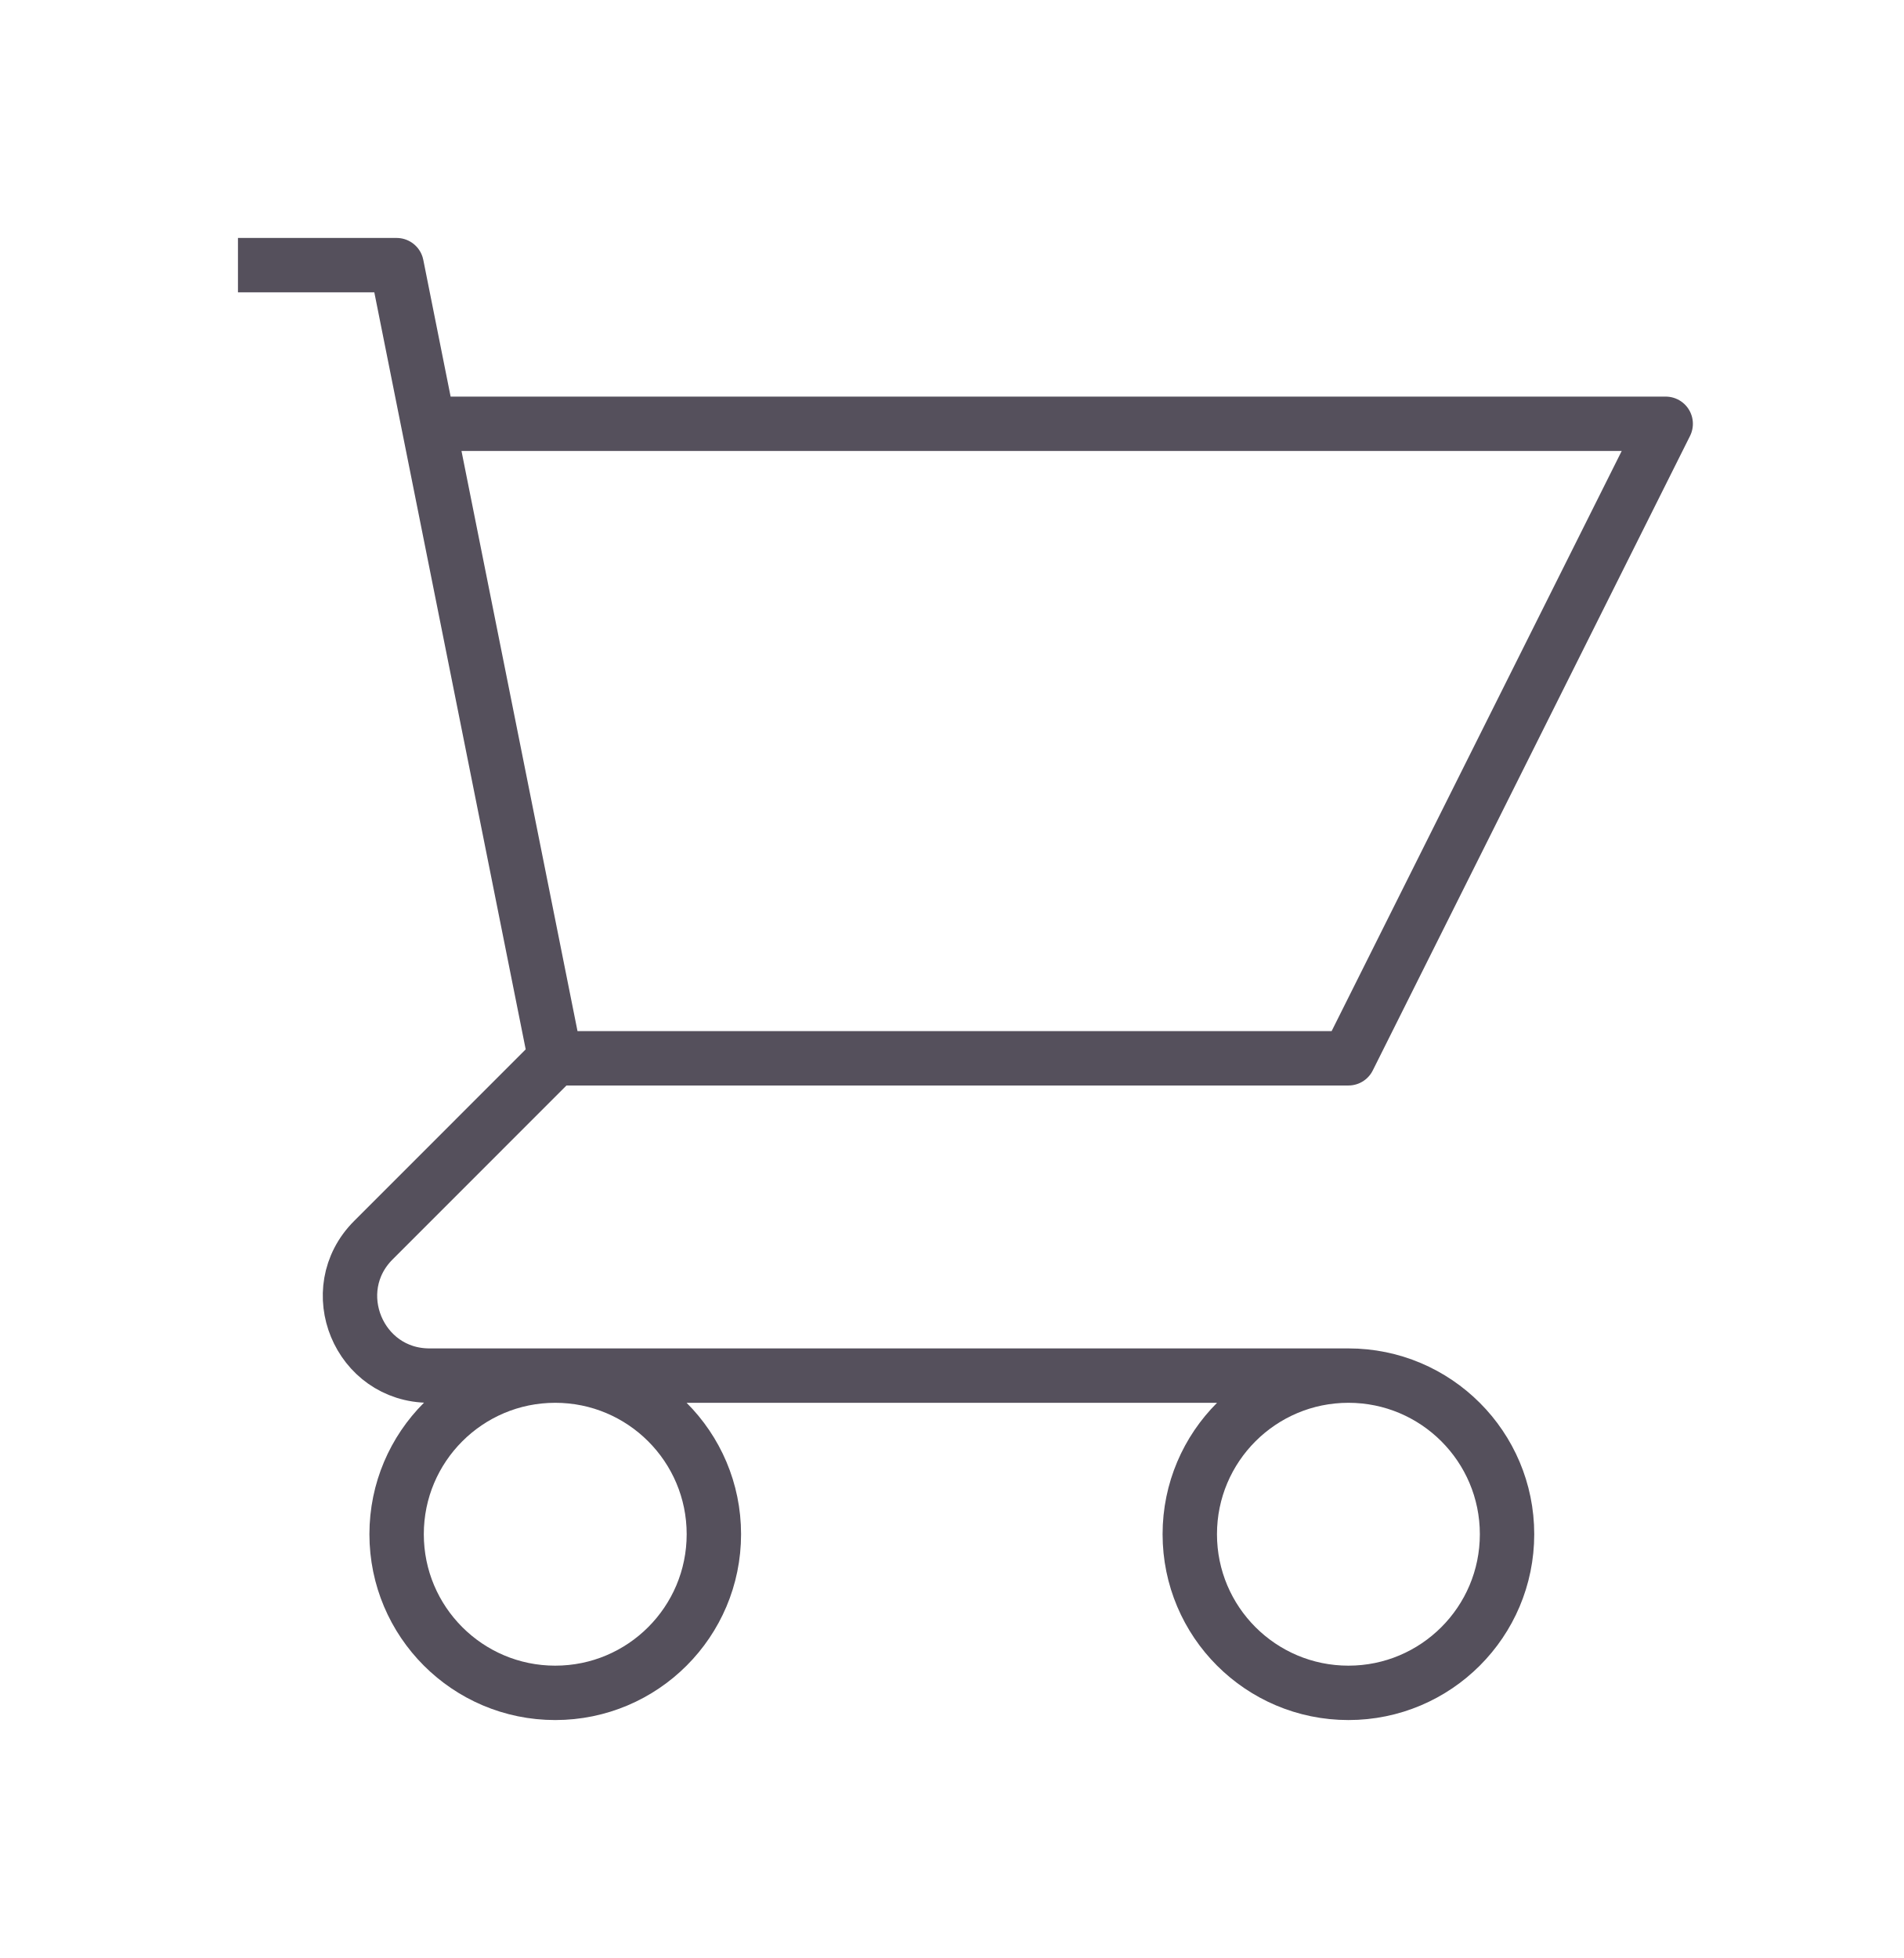
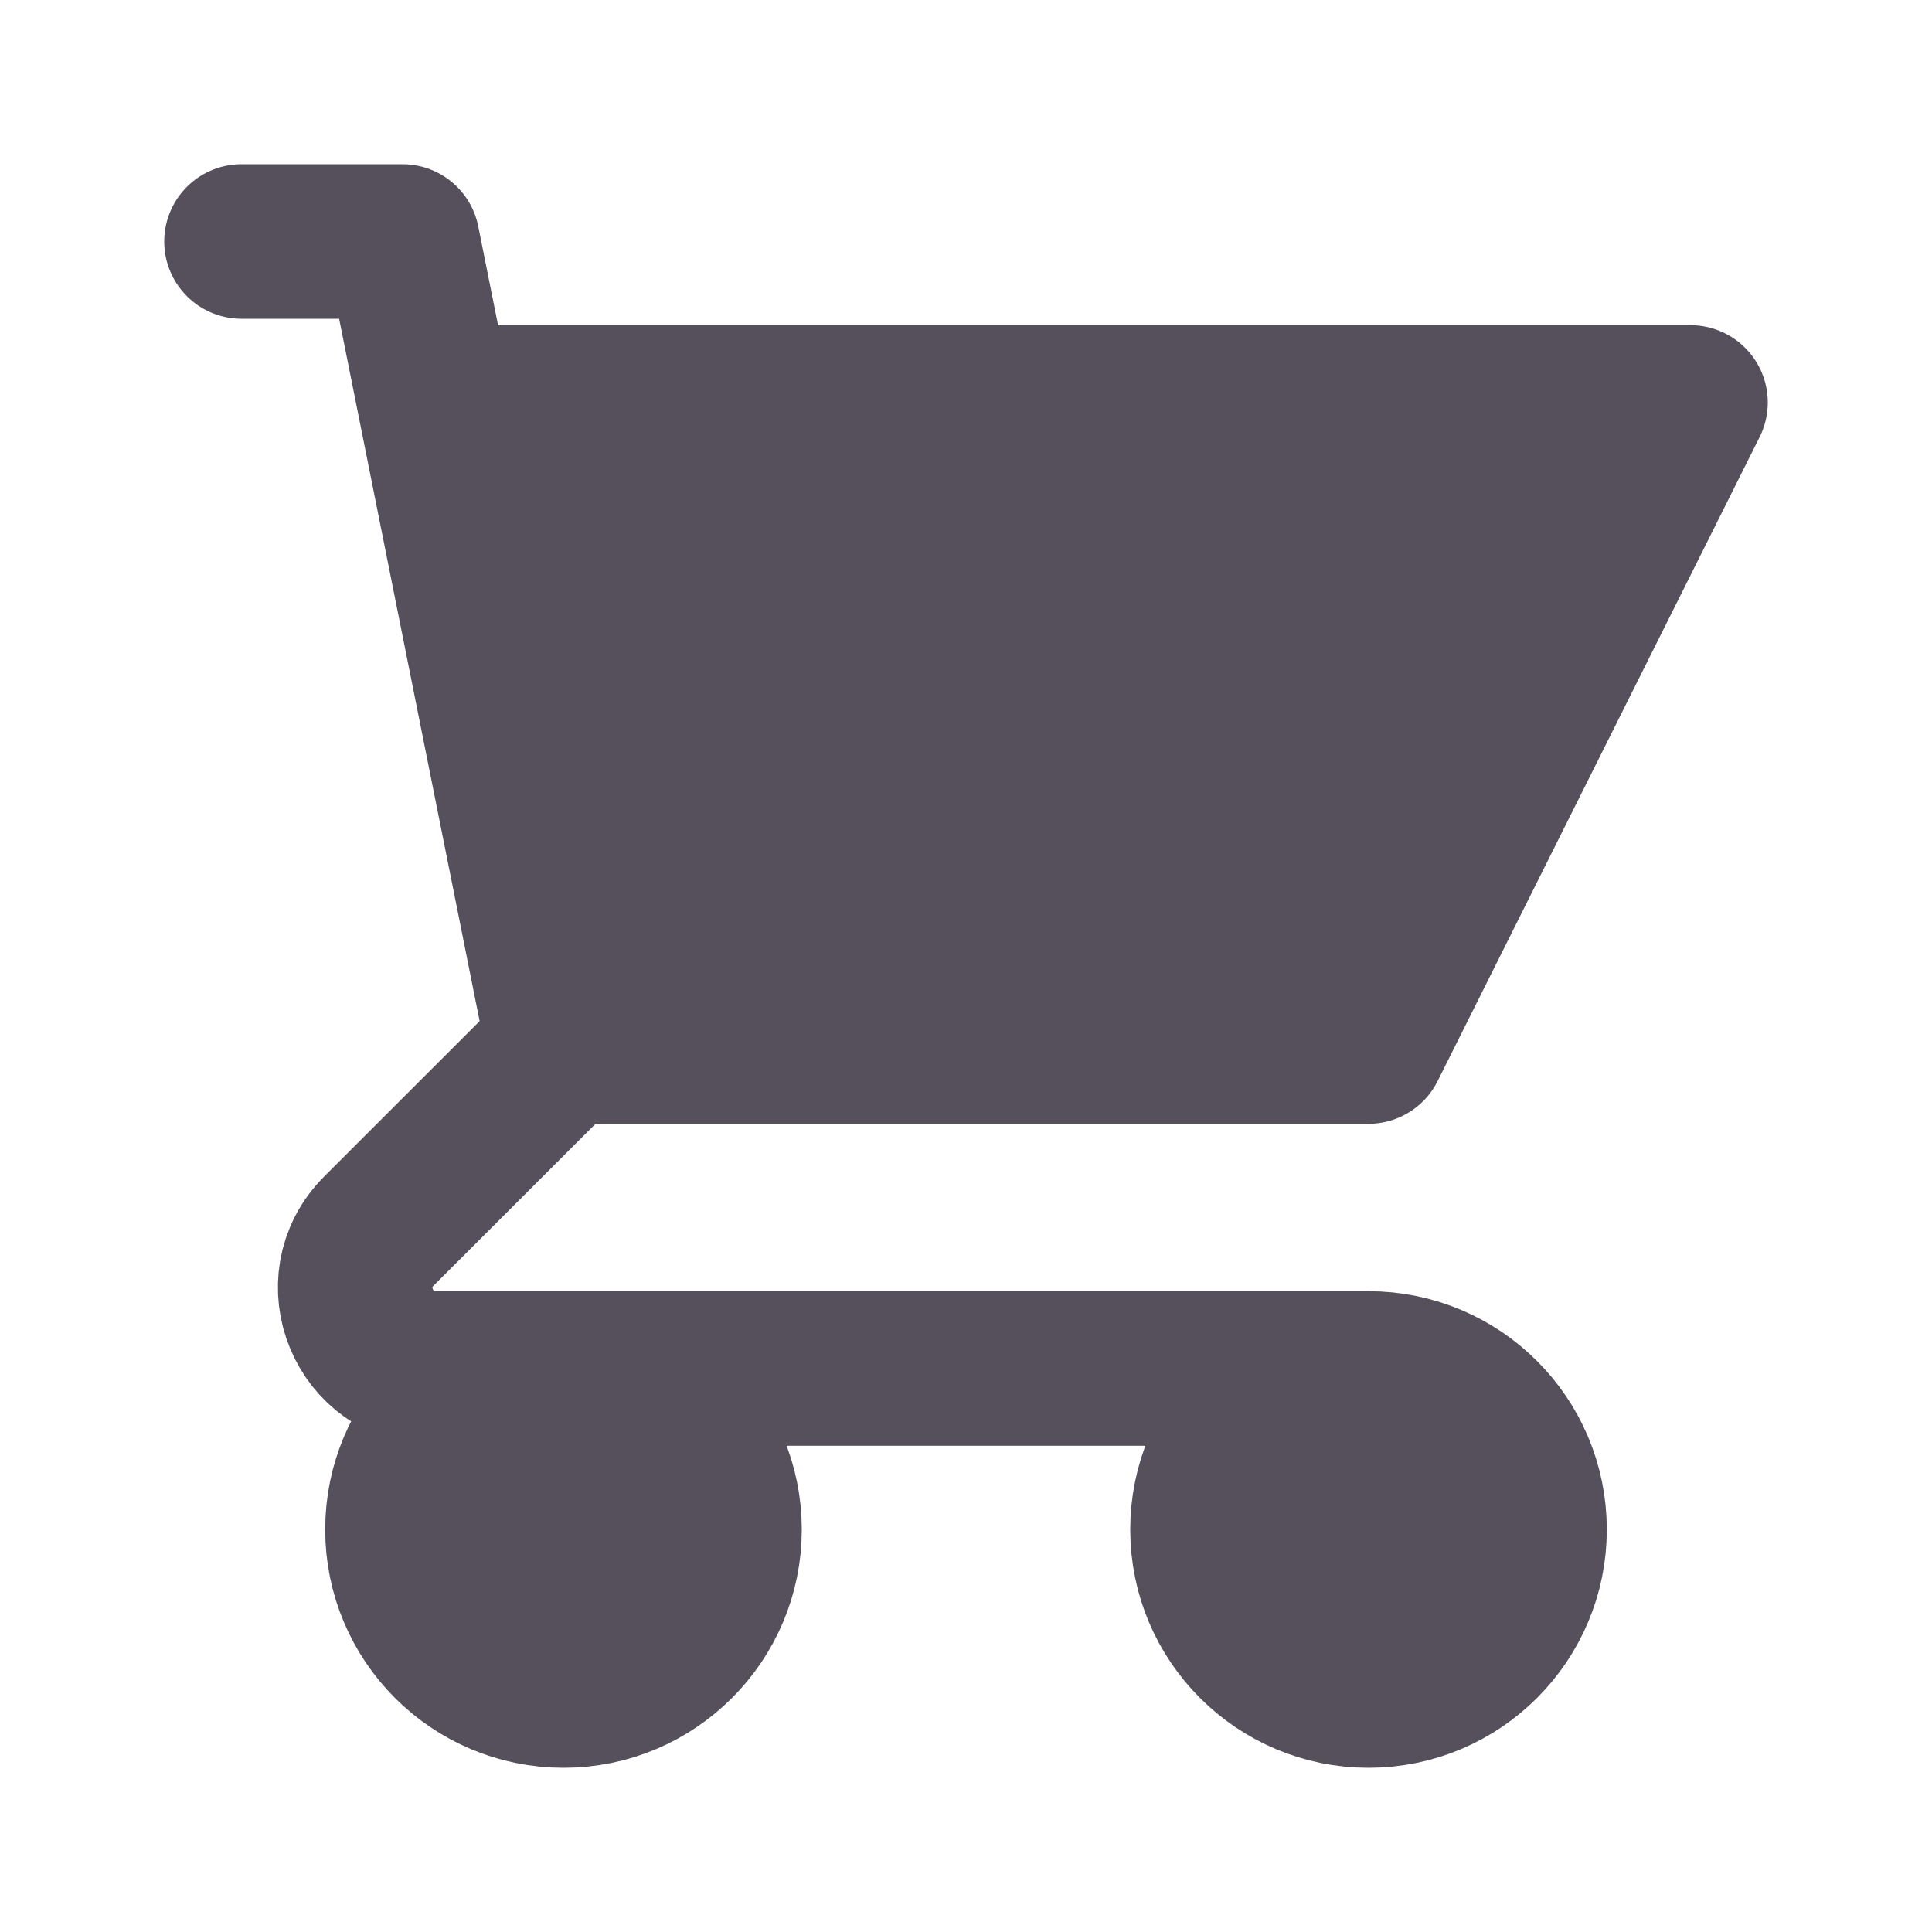
- <svg xmlns="http://www.w3.org/2000/svg" width="35" height="36" viewBox="0 0 35 36" fill="none">
-   <path d="M4.375 4.875H7.292L7.875 7.792M10.208 19.458H24.792L30.625 7.792H7.875M10.208 19.458L7.875 7.792M10.208 19.458L6.865 22.802C5.946 23.721 6.596 25.292 7.896 25.292H24.792M24.792 25.292C23.181 25.292 21.875 26.598 21.875 28.208C21.875 29.819 23.181 31.125 24.792 31.125C26.402 31.125 27.708 29.819 27.708 28.208C27.708 26.598 26.402 25.292 24.792 25.292ZM13.125 28.208C13.125 29.819 11.819 31.125 10.208 31.125C8.598 31.125 7.292 29.819 7.292 28.208C7.292 26.598 8.598 25.292 10.208 25.292C11.819 25.292 13.125 26.598 13.125 28.208Z" stroke="#55505C" strokeWidth="2" strokeLinecap="round" stroke-linejoin="round" />
+ <svg xmlns="http://www.w3.org/2000/svg" width="25" height="25" viewBox="0 0 25 25" fill="none">
+   <path d="M17.708 13.542H7.292L5.625 5.208H21.875L17.708 13.542Z" fill="#55505C" />
+   <path d="M19.792 19.792C19.792 20.942 18.859 21.875 17.708 21.875C16.558 21.875 15.625 20.942 15.625 19.792C15.625 18.641 16.558 17.708 17.708 17.708C18.859 17.708 19.792 18.641 19.792 19.792Z" fill="#55505C" />
+   <path d="M9.375 19.792C9.375 20.942 8.442 21.875 7.292 21.875C6.141 21.875 5.208 20.942 5.208 19.792C5.208 18.641 6.141 17.708 7.292 17.708C8.442 17.708 9.375 18.641 9.375 19.792Z" fill="#55505C" />
+   <path d="M3.125 3.125H5.208L5.625 5.208M7.292 13.542H17.708L21.875 5.208H5.625M7.292 13.542L5.625 5.208M7.292 13.542L4.903 15.93C4.247 16.586 4.712 17.708 5.64 17.708H17.708M17.708 17.708C16.558 17.708 15.625 18.641 15.625 19.792C15.625 20.942 16.558 21.875 17.708 21.875C18.859 21.875 19.792 20.942 19.792 19.792C19.792 18.641 18.859 17.708 17.708 17.708ZM9.375 19.792C9.375 20.942 8.442 21.875 7.292 21.875C6.141 21.875 5.208 20.942 5.208 19.792C5.208 18.641 6.141 17.708 7.292 17.708C8.442 17.708 9.375 18.641 9.375 19.792Z" stroke="#55505C" stroke-width="2" stroke-linecap="round" stroke-linejoin="round" />
</svg>
